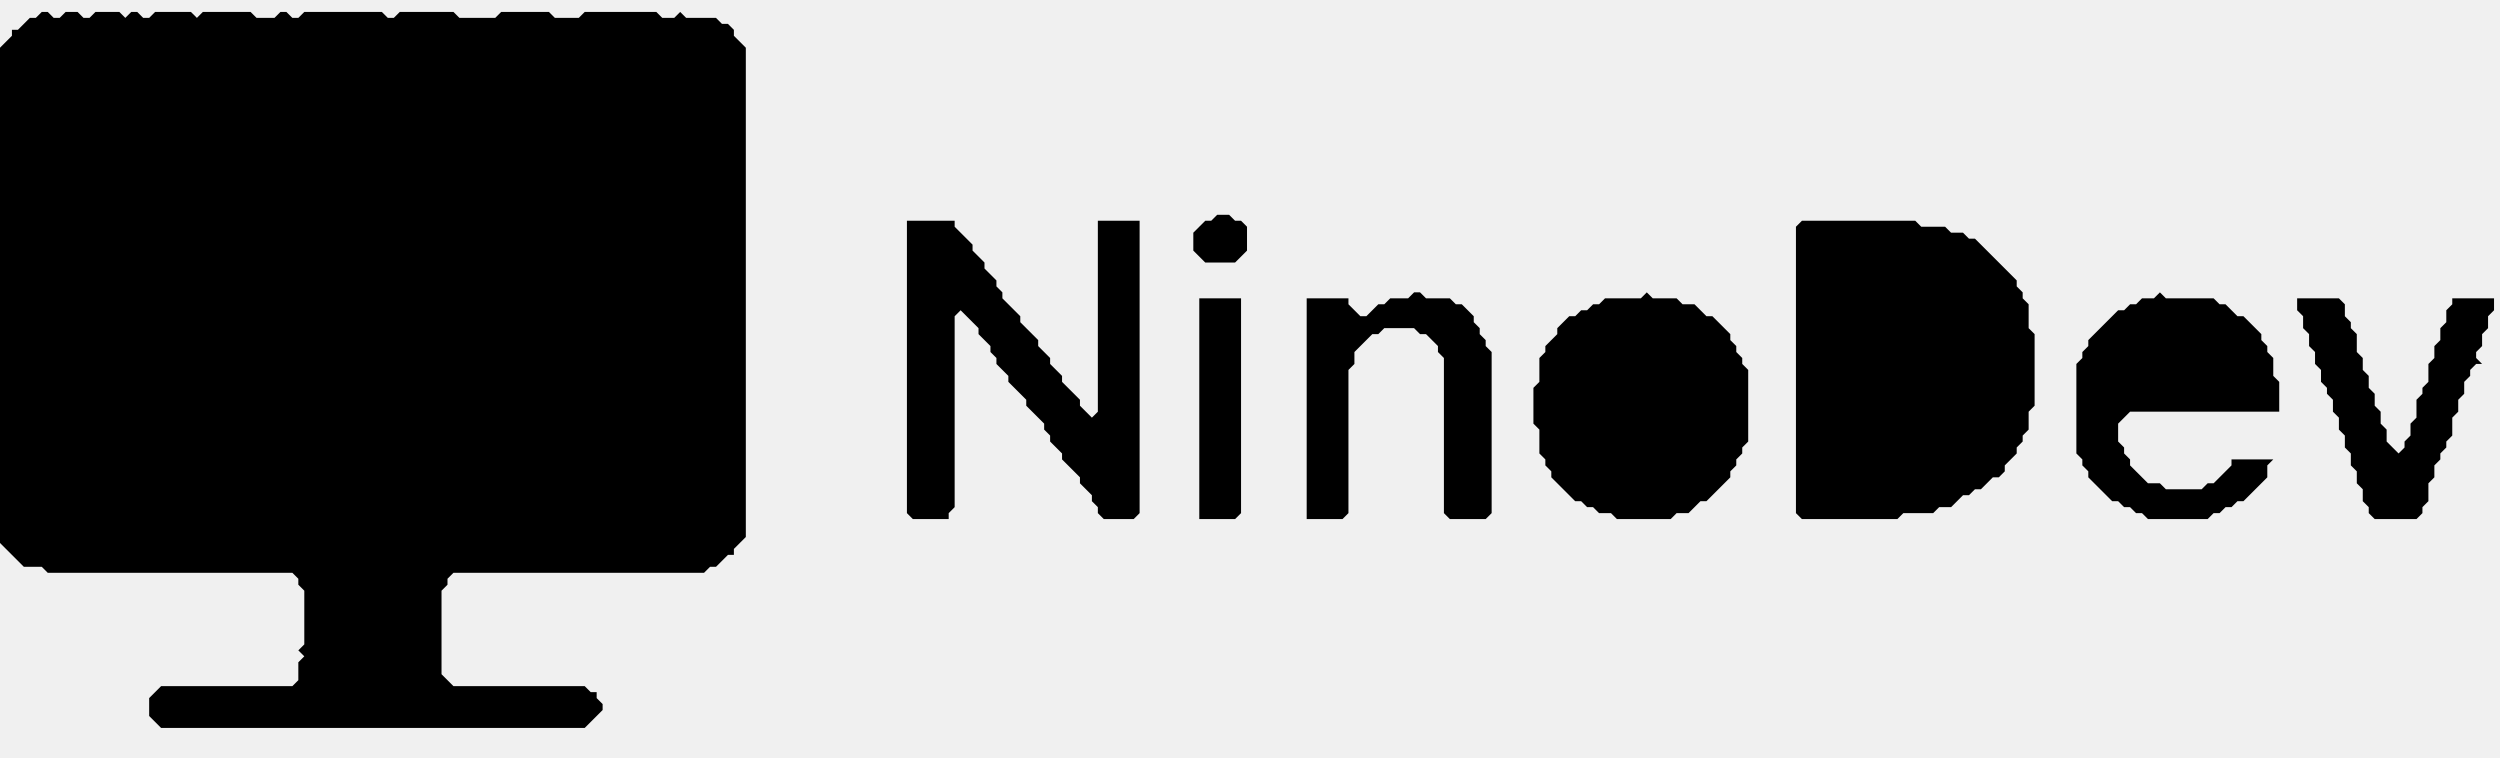
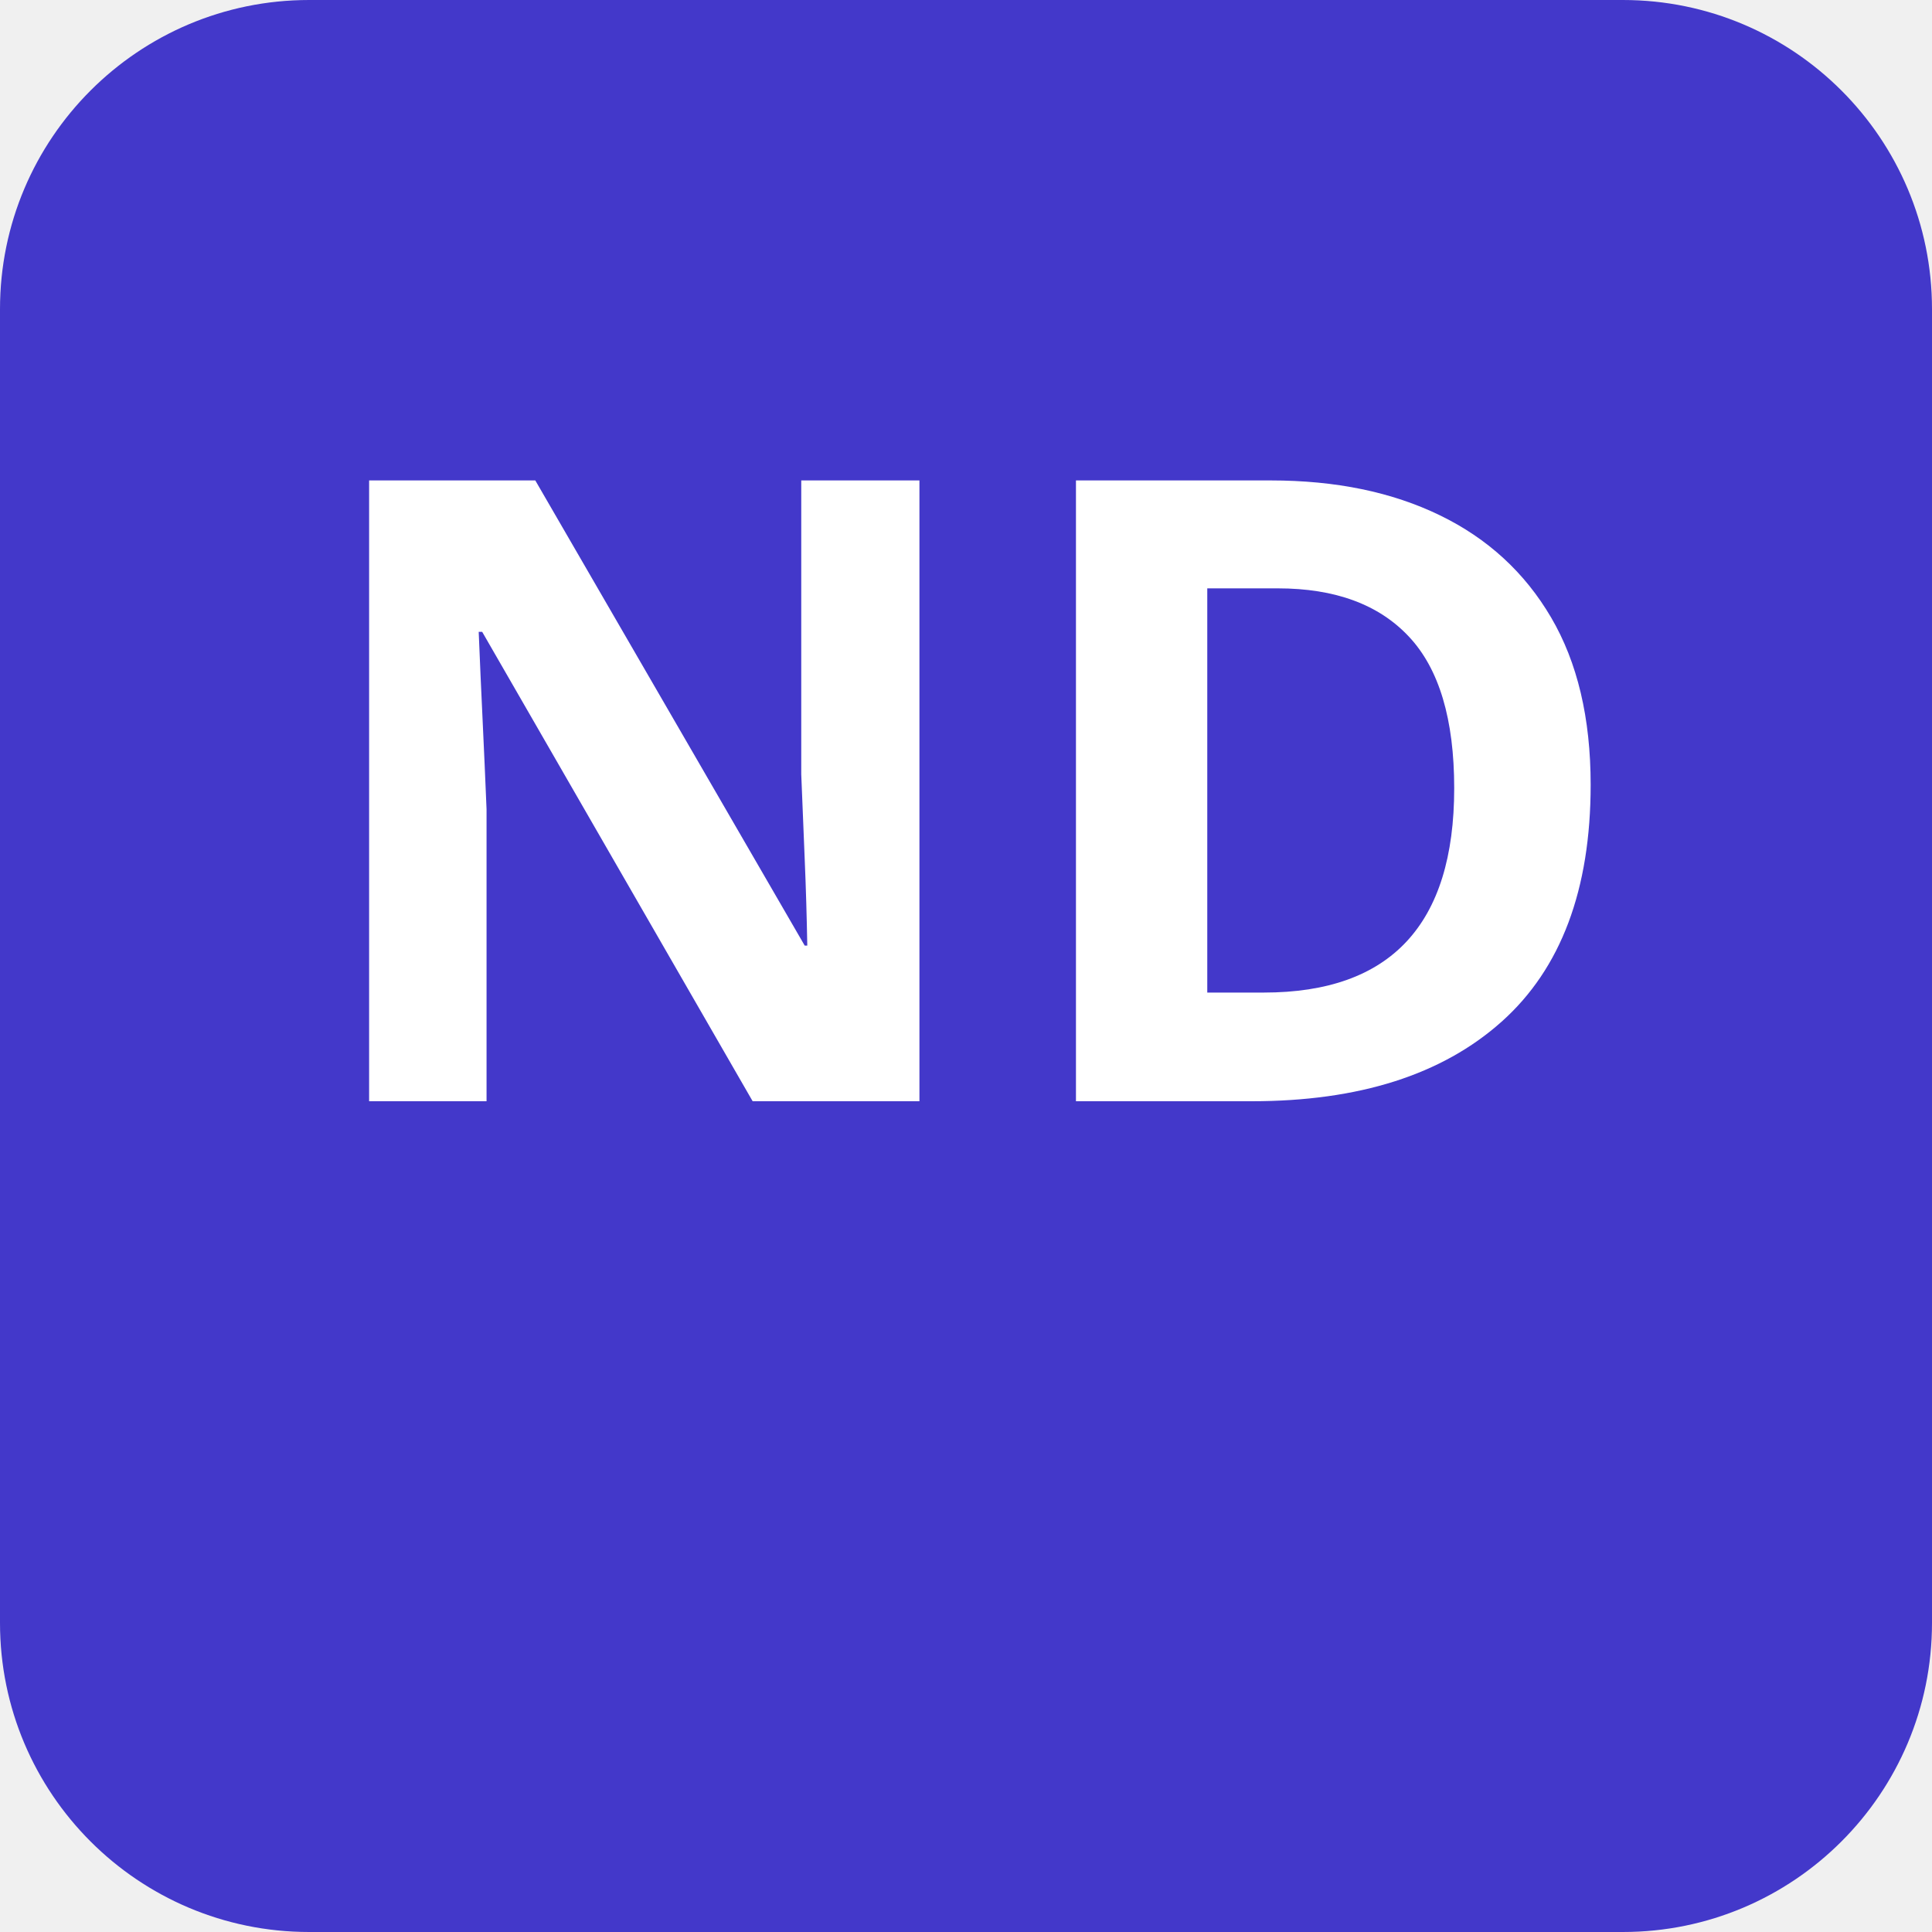
- <svg xmlns="http://www.w3.org/2000/svg" width="419" height="127" viewBox="0 0 419 127">
-   <g fill="#000000" fill-rule="evenodd" stroke="none">
-     <path d="M 385 50 L 385 52 L 386 53 L 386 55 L 387 56 L 387 58 L 388 59 L 388 61 L 389 62 L 389 64 L 390 65 L 390 66 L 391 67 L 391 69 L 392 70 L 392 72 L 393 73 L 393 75 L 394 76 L 394 78 L 395 79 L 395 81 L 396 82 L 396 84 L 397 85 L 397 86 L 398 87 L 405 87 L 406 86 L 406 85 L 407 84 L 407 81 L 408 80 L 408 78 L 409 77 L 409 76 L 410 75 L 410 74 L 411 73 L 411 70 L 412 69 L 412 67 L 413 66 L 413 64 L 414 63 L 414 62 L 415 61 L 416 61 L 415 60 L 415 59 L 416 58 L 416 56 L 417 55 L 417 53 L 418 52 L 418 50 L 411 50 L 411 51 L 410 52 L 410 54 L 409 55 L 409 57 L 408 58 L 408 60 L 407 61 L 407 64 L 406 65 L 406 66 L 405 67 L 405 70 L 404 71 L 404 73 L 403 74 L 403 75 L 402 76 L 400 74 L 400 72 L 399 71 L 399 69 L 398 68 L 398 66 L 397 65 L 397 63 L 396 62 L 396 60 L 395 59 L 395 56 L 394 55 L 394 54 L 393 53 L 393 51 L 392 50 Z" />
-     <path d="M 201 50 L 201 87 L 207 87 L 208 86 L 208 50 Z" />
-     <path d="M 362 49 L 361 50 L 359 50 L 358 51 L 357 51 L 356 52 L 355 52 L 350 57 L 350 58 L 349 59 L 349 60 L 348 61 L 348 76 L 349 77 L 349 78 L 350 79 L 350 80 L 354 84 L 355 84 L 356 85 L 357 85 L 358 86 L 359 86 L 360 87 L 370 87 L 371 86 L 372 86 L 373 85 L 374 85 L 375 84 L 376 84 L 380 80 L 380 78 L 381 77 L 374 77 L 374 78 L 371 81 L 370 81 L 369 82 L 363 82 L 362 81 L 360 81 L 357 78 L 357 77 L 356 76 L 356 75 L 355 74 L 355 71 L 357 69 L 382 69 L 382 64 L 381 63 L 381 60 L 380 59 L 380 58 L 379 57 L 379 56 L 376 53 L 375 53 L 373 51 L 372 51 L 371 50 L 363 50 Z" />
-     <path d="M 276 49 L 275 50 L 269 50 L 268 51 L 267 51 L 266 52 L 265 52 L 264 53 L 263 53 L 261 55 L 261 56 L 259 58 L 259 59 L 258 60 L 258 64 L 257 65 L 257 71 L 258 72 L 258 76 L 259 77 L 259 78 L 260 79 L 260 80 L 264 84 L 265 84 L 266 85 L 267 85 L 268 86 L 270 86 L 271 87 L 280 87 L 281 86 L 283 86 L 285 84 L 286 84 L 290 80 L 290 79 L 291 78 L 291 77 L 292 76 L 292 75 L 293 74 L 293 62 L 292 61 L 292 60 L 291 59 L 291 58 L 290 57 L 290 56 L 287 53 L 286 53 L 284 51 L 282 51 L 281 50 L 277 50 Z" />
-     <path d="M 237 49 L 236 50 L 233 50 L 232 51 L 231 51 L 229 53 L 228 53 L 226 51 L 226 50 L 219 50 L 219 87 L 225 87 L 226 86 L 226 62 L 227 61 L 227 59 L 230 56 L 231 56 L 232 55 L 237 55 L 238 56 L 239 56 L 241 58 L 241 59 L 242 60 L 242 86 L 243 87 L 249 87 L 250 86 L 250 59 L 249 58 L 249 57 L 248 56 L 248 55 L 247 54 L 247 53 L 245 51 L 244 51 L 243 50 L 239 50 L 238 49 Z" />
-     <path d="M 302 37 L 301 38 L 301 86 L 302 87 L 318 87 L 319 86 L 324 86 L 325 85 L 327 85 L 329 83 L 330 83 L 331 82 L 332 82 L 334 80 L 335 80 L 336 79 L 336 78 L 338 76 L 338 75 L 339 74 L 339 73 L 340 72 L 340 69 L 341 68 L 341 56 L 340 55 L 340 51 L 339 50 L 339 49 L 338 48 L 338 47 L 331 40 L 330 40 L 329 39 L 327 39 L 326 38 L 322 38 L 321 37 Z" />
-     <path d="M 152 37 L 152 86 L 153 87 L 159 87 L 159 86 L 160 85 L 160 53 L 161 52 L 164 55 L 164 56 L 166 58 L 166 59 L 167 60 L 167 61 L 169 63 L 169 64 L 172 67 L 172 68 L 175 71 L 175 72 L 176 73 L 176 74 L 178 76 L 178 77 L 181 80 L 181 81 L 183 83 L 183 84 L 184 85 L 184 86 L 185 87 L 190 87 L 191 86 L 191 37 L 184 37 L 184 69 L 183 70 L 181 68 L 181 67 L 178 64 L 178 63 L 176 61 L 176 60 L 174 58 L 174 57 L 171 54 L 171 53 L 168 50 L 168 49 L 167 48 L 167 47 L 165 45 L 165 44 L 163 42 L 163 41 L 160 38 L 160 37 Z" />
-     <path d="M 204 36 L 203 37 L 202 37 L 200 39 L 200 42 L 202 44 L 207 44 L 209 42 L 209 38 L 208 37 L 207 37 L 206 36 Z" />
-     <path d="M 7 2 L 6 3 L 5 3 L 3 5 L 2 5 L 2 6 L 0 8 L 0 91 L 4 95 L 7 95 L 8 96 L 49 96 L 50 97 L 50 98 L 51 99 L 51 108 L 50 109 L 51 110 L 50 111 L 50 114 L 49 115 L 27 115 L 25 117 L 25 120 L 27 122 L 98 122 L 101 119 L 101 118 L 100 117 L 100 116 L 99 116 L 98 115 L 76 115 L 74 113 L 74 99 L 75 98 L 75 97 L 76 96 L 118 96 L 119 95 L 120 95 L 122 93 L 123 93 L 123 92 L 125 90 L 125 8 L 123 6 L 123 5 L 122 4 L 121 4 L 120 3 L 115 3 L 114 2 L 113 3 L 111 3 L 110 2 L 98 2 L 97 3 L 93 3 L 92 2 L 84 2 L 83 3 L 77 3 L 76 2 L 67 2 L 66 3 L 65 3 L 64 2 L 51 2 L 50 3 L 49 3 L 48 2 L 47 2 L 46 3 L 43 3 L 42 2 L 34 2 L 33 3 L 32 2 L 26 2 L 25 3 L 24 3 L 23 2 L 22 2 L 21 3 L 20 2 L 16 2 L 15 3 L 14 3 L 13 2 L 11 2 L 10 3 L 9 3 L 8 2 Z" />
-   </g>
+ <svg xmlns="http://www.w3.org/2000/svg" width="200" height="200" viewBox="0 0 200 200">
+   <rect width="200" height="200" rx="32" fill="#4338CA" />
+   <text x="50%" y="57%" text-anchor="middle" font-family="Poppins, sans-serif" font-weight="700" font-size="90" fill="#FFFFFF">ND</text>
</svg>
